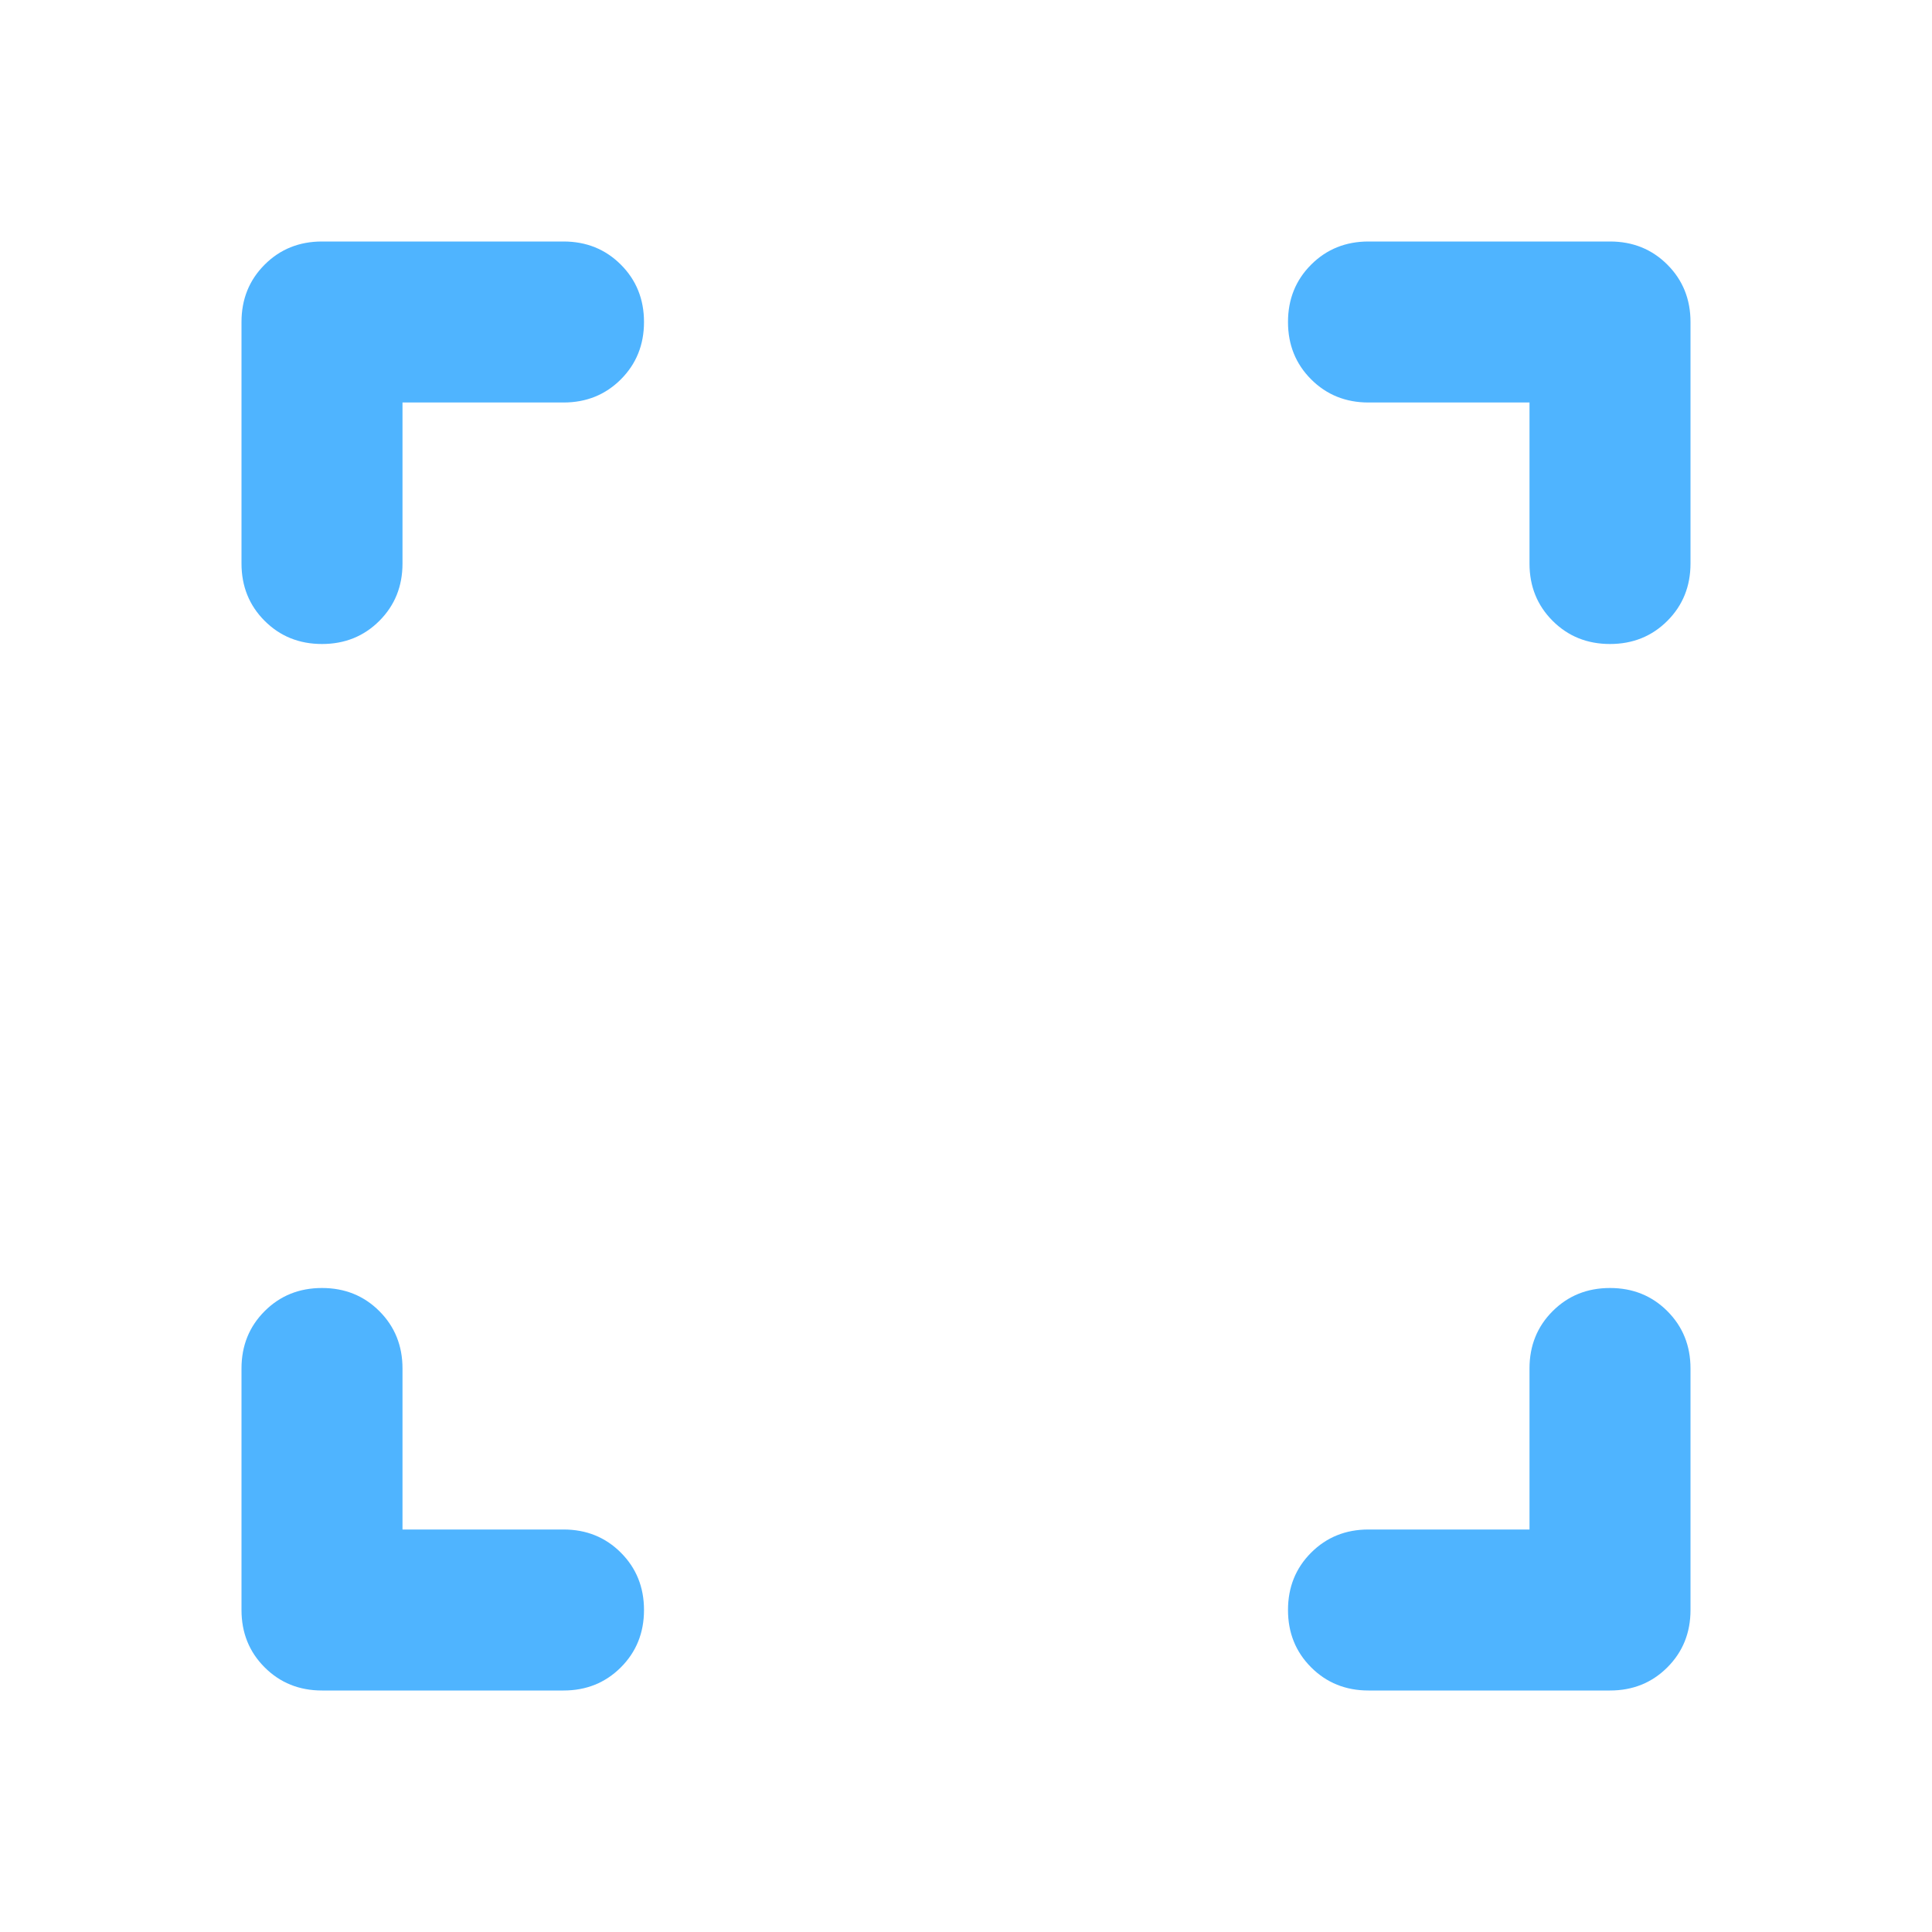
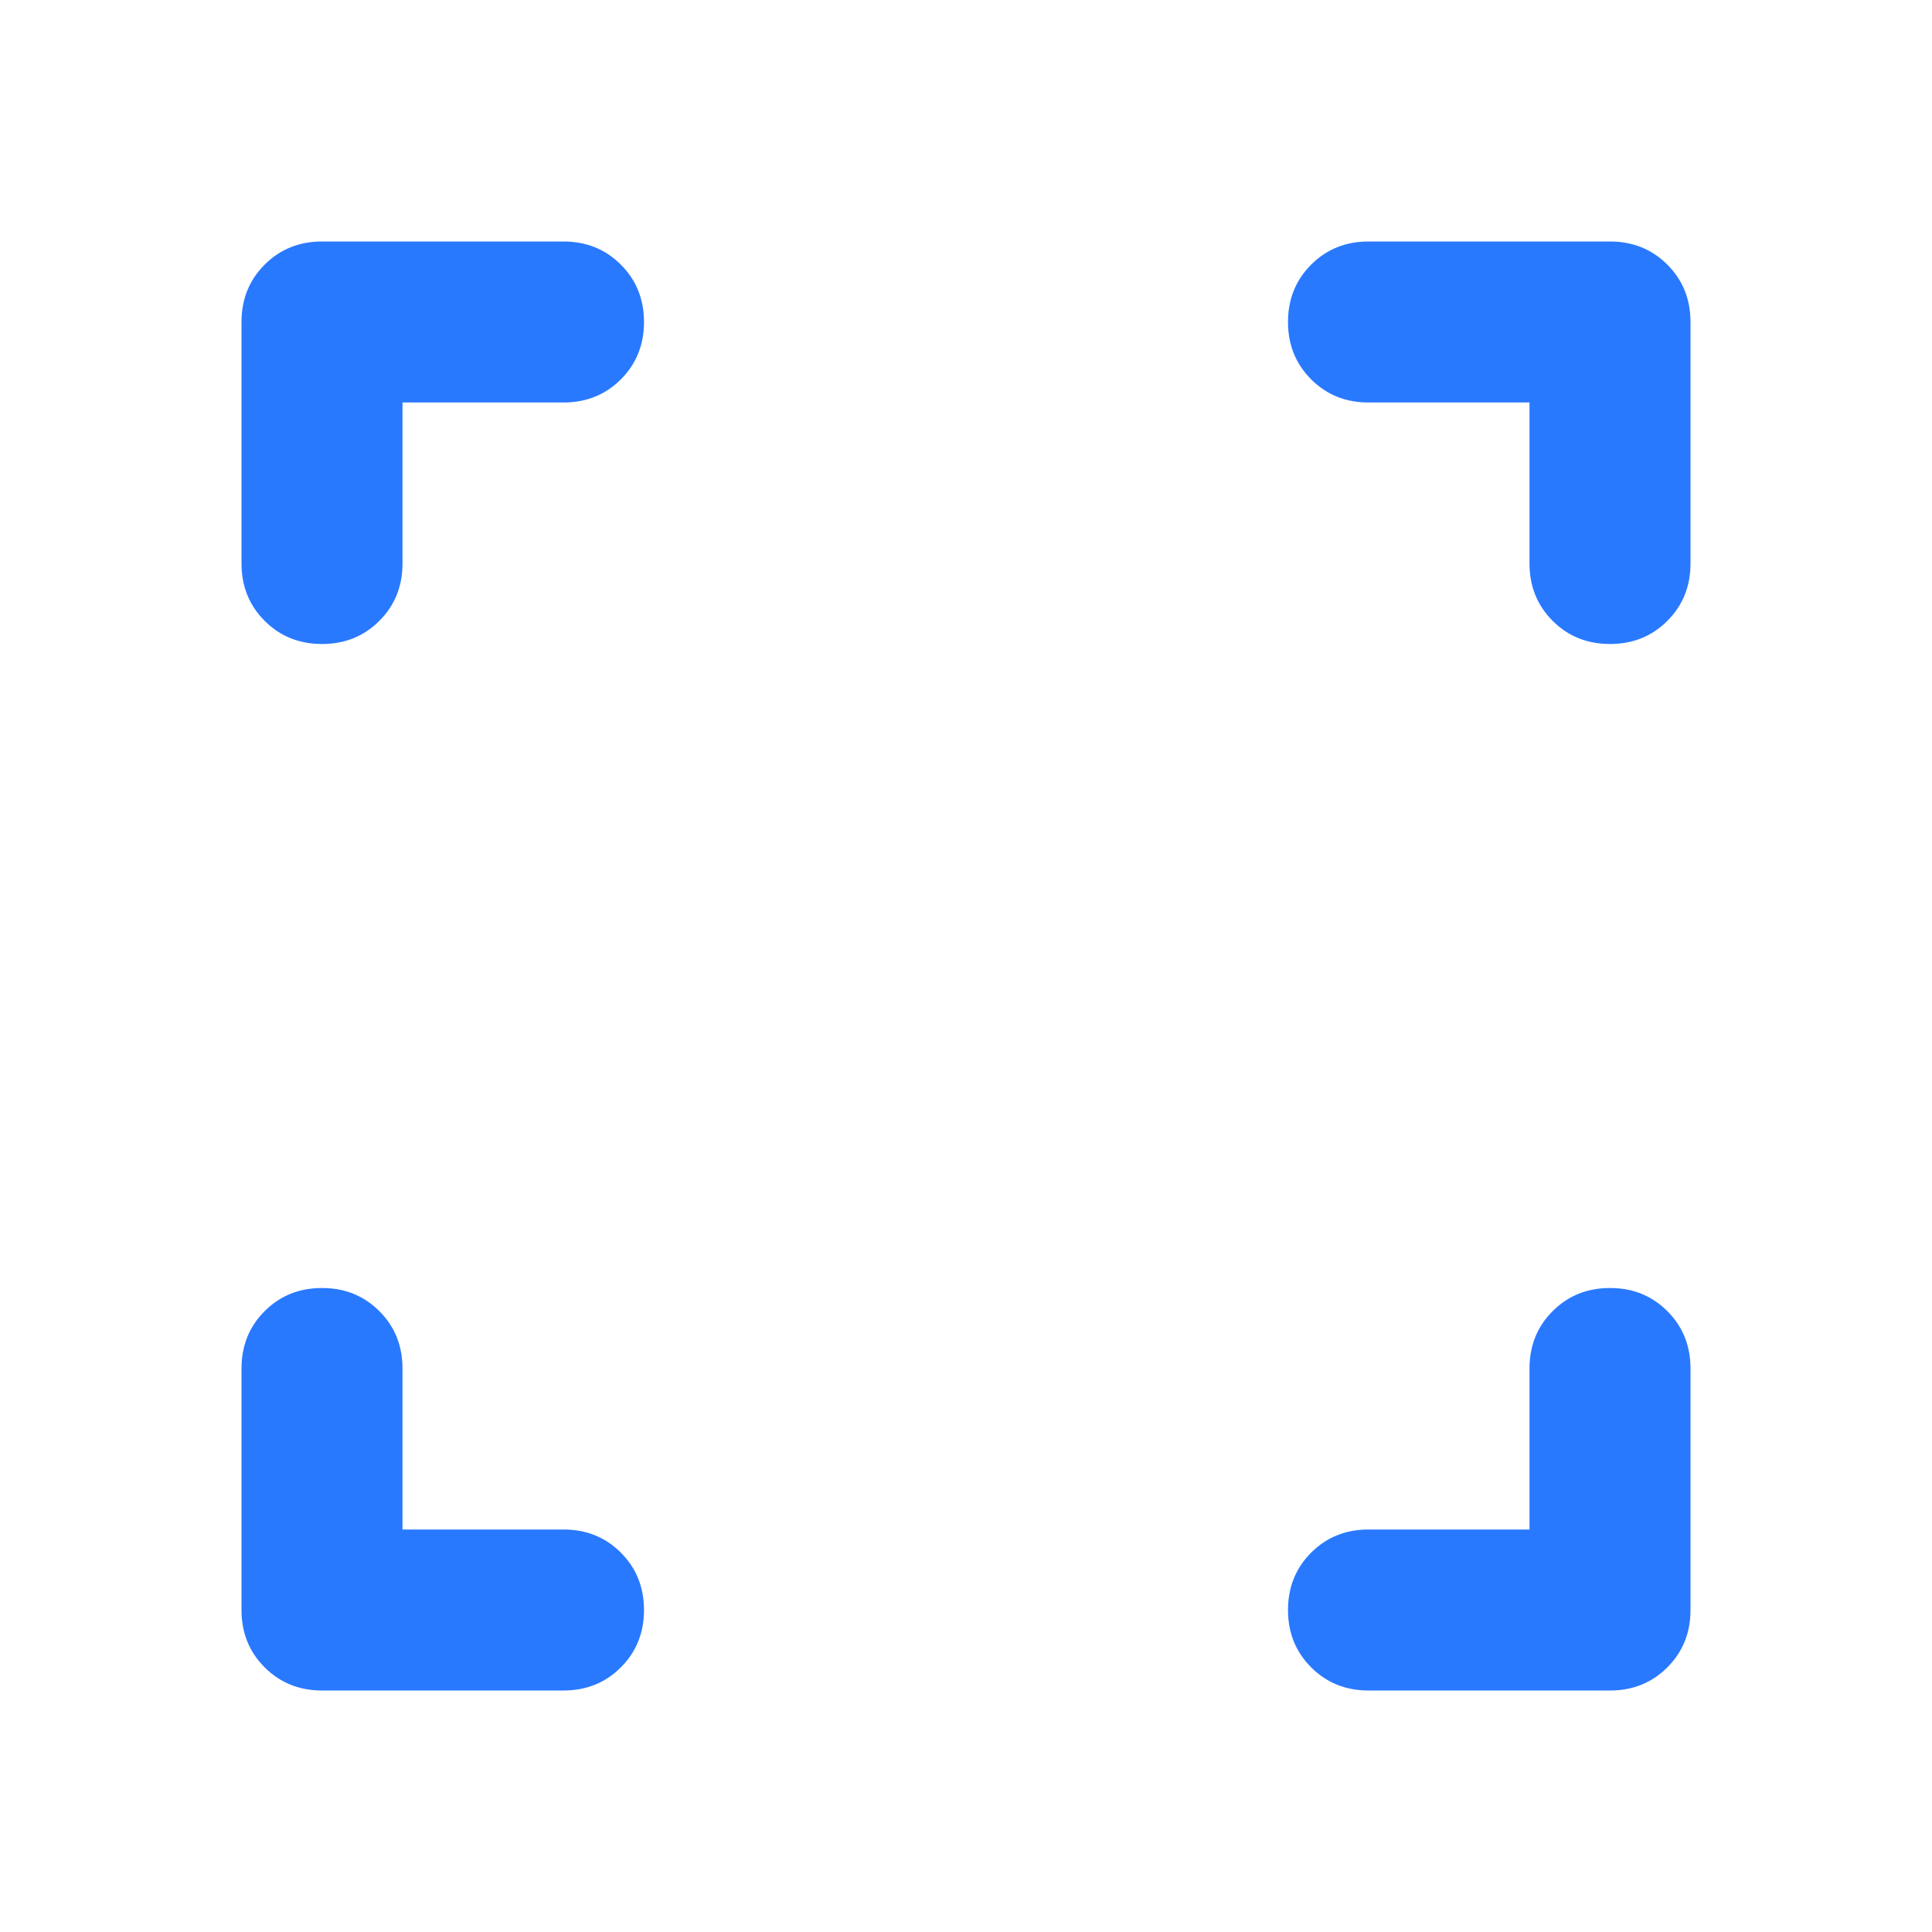
- <svg xmlns="http://www.w3.org/2000/svg" height="24px" viewBox="0 -960 960 960" width="24px" fill="#4fb4ff">
+ <svg xmlns="http://www.w3.org/2000/svg" height="24px" viewBox="0 -960 960 960" width="24px" fill="#2979ff">
  <path d="M200-200h80q17 0 28.5 11.5T320-160q0 17-11.5 28.5T280-120H160q-17 0-28.5-11.5T120-160v-120q0-17 11.5-28.5T160-320q17 0 28.5 11.5T200-280v80Zm560 0v-80q0-17 11.5-28.5T800-320q17 0 28.5 11.5T840-280v120q0 17-11.5 28.5T800-120H680q-17 0-28.5-11.5T640-160q0-17 11.5-28.5T680-200h80ZM200-760v80q0 17-11.5 28.5T160-640q-17 0-28.5-11.5T120-680v-120q0-17 11.5-28.5T160-840h120q17 0 28.5 11.5T320-800q0 17-11.5 28.5T280-760h-80Zm560 0h-80q-17 0-28.5-11.5T640-800q0-17 11.5-28.5T680-840h120q17 0 28.5 11.5T840-800v120q0 17-11.5 28.5T800-640q-17 0-28.5-11.5T760-680v-80Z" />
</svg>
